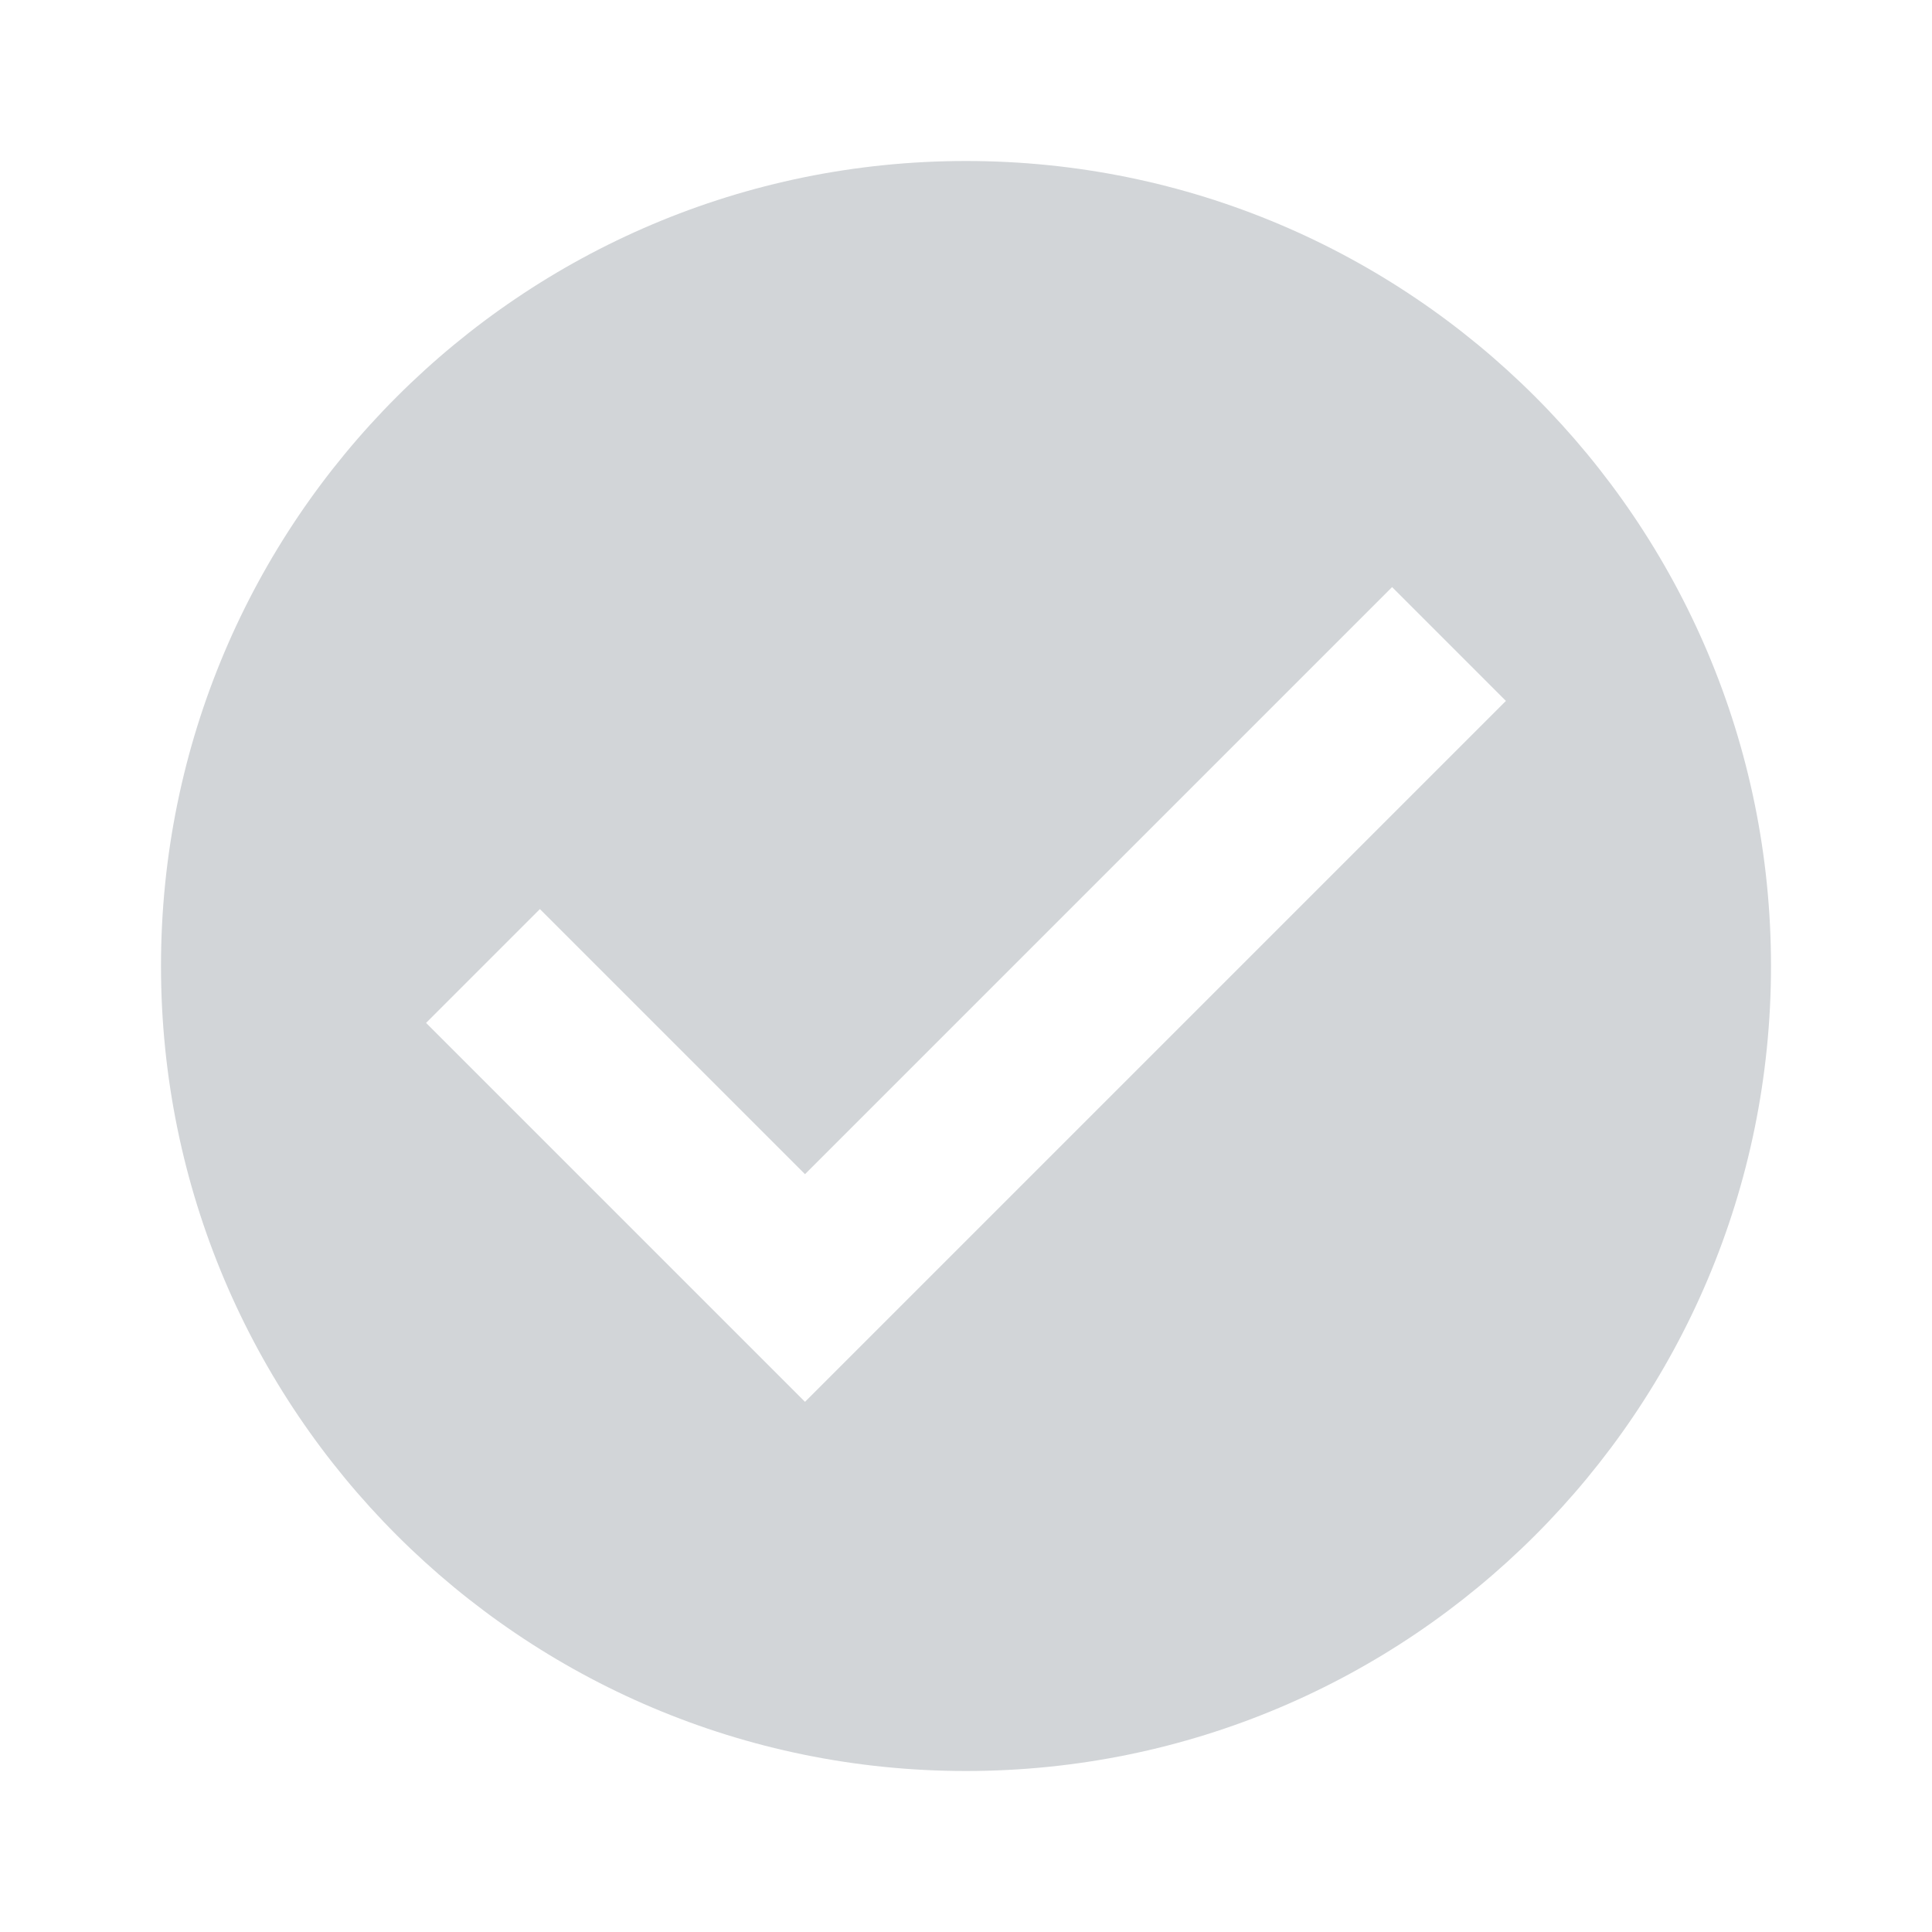
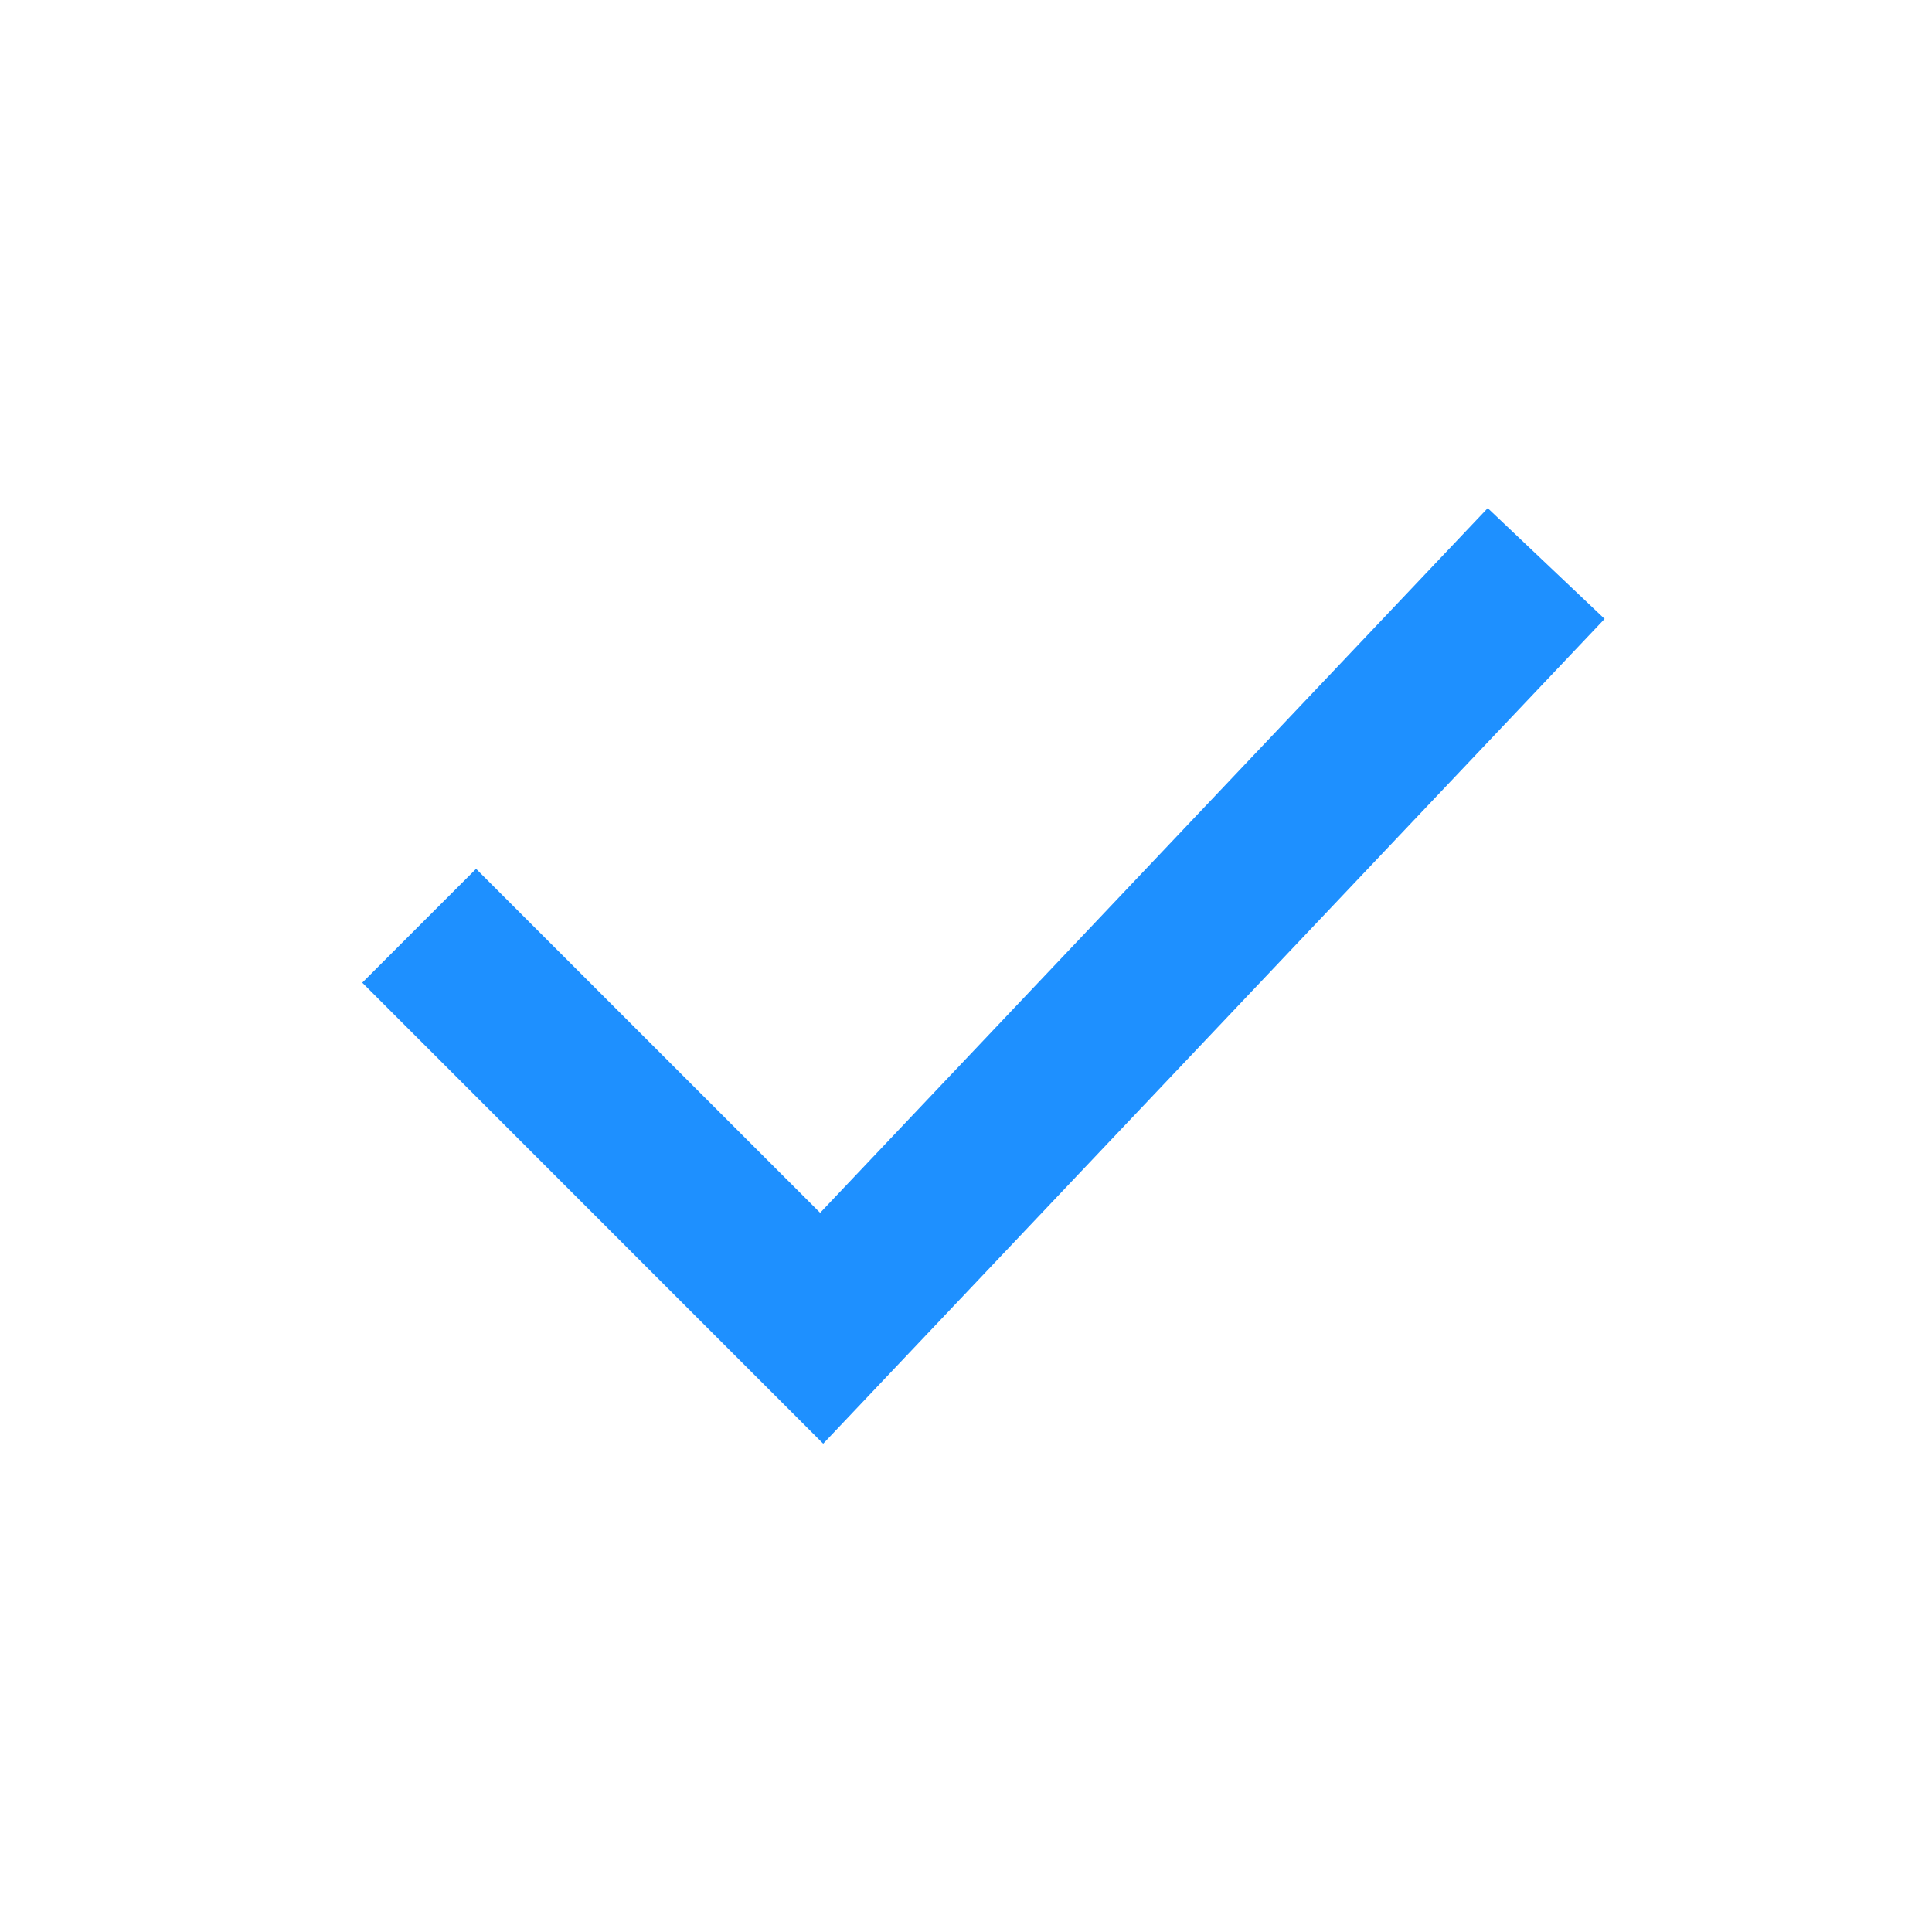
- <svg xmlns="http://www.w3.org/2000/svg" width="24" height="24" viewBox="0 0 24 24" fill="#D2D5D8">
-   <path fill-rule="evenodd" clip-rule="evenodd" d="M12 22C17.523 22 22 17.523 22 12C22 6.477 17.523 2 12 2C6.477 2 2 6.477 2 12C2 17.523 6.477 22 12 22ZM10 17.414L18.707 8.707L17.293 7.293L10 14.586L6.707 11.293L5.293 12.707L10 17.414Z" />
+ <svg xmlns="http://www.w3.org/2000/svg" width="24" height="24" viewBox="0 0 24 24" fill="#1E90FF">
+   <path fill-rule="evenodd" clip-rule="evenodd" d="M19.933 7.688L10.226 17.934L4.5 12.207L5.914 10.793L10.188 15.066L18.481 6.312L19.933 7.688Z" />
</svg>
